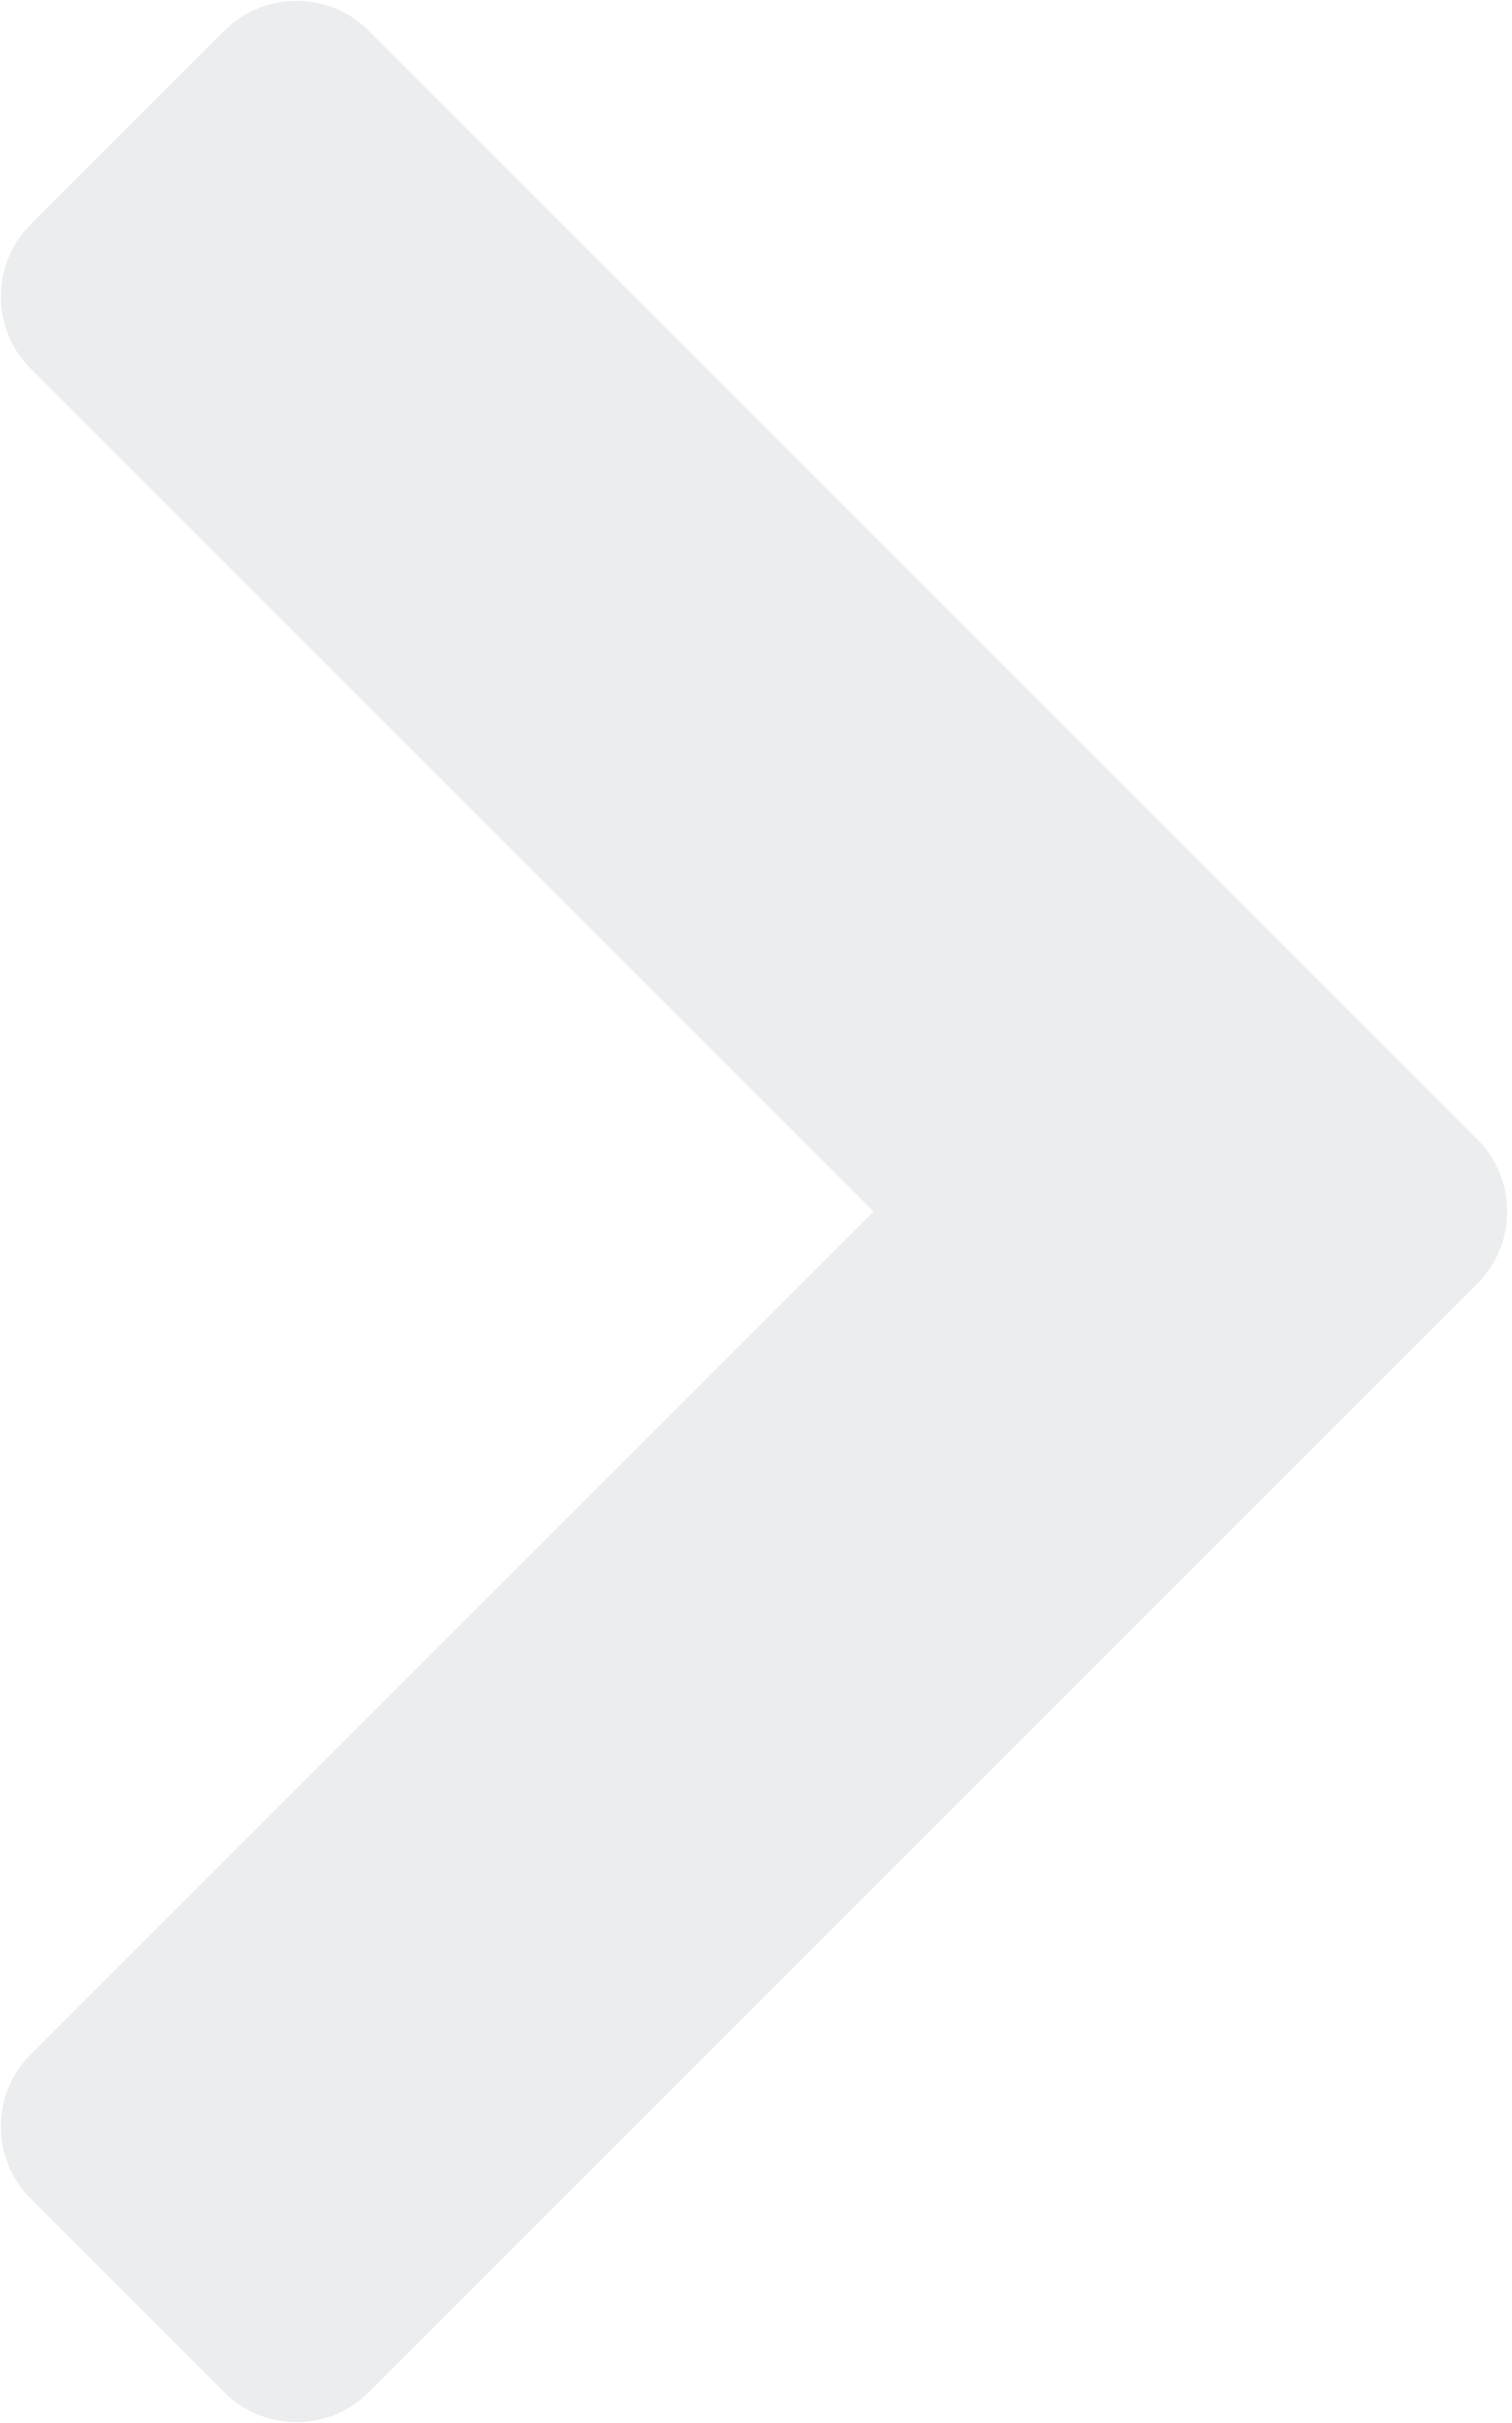
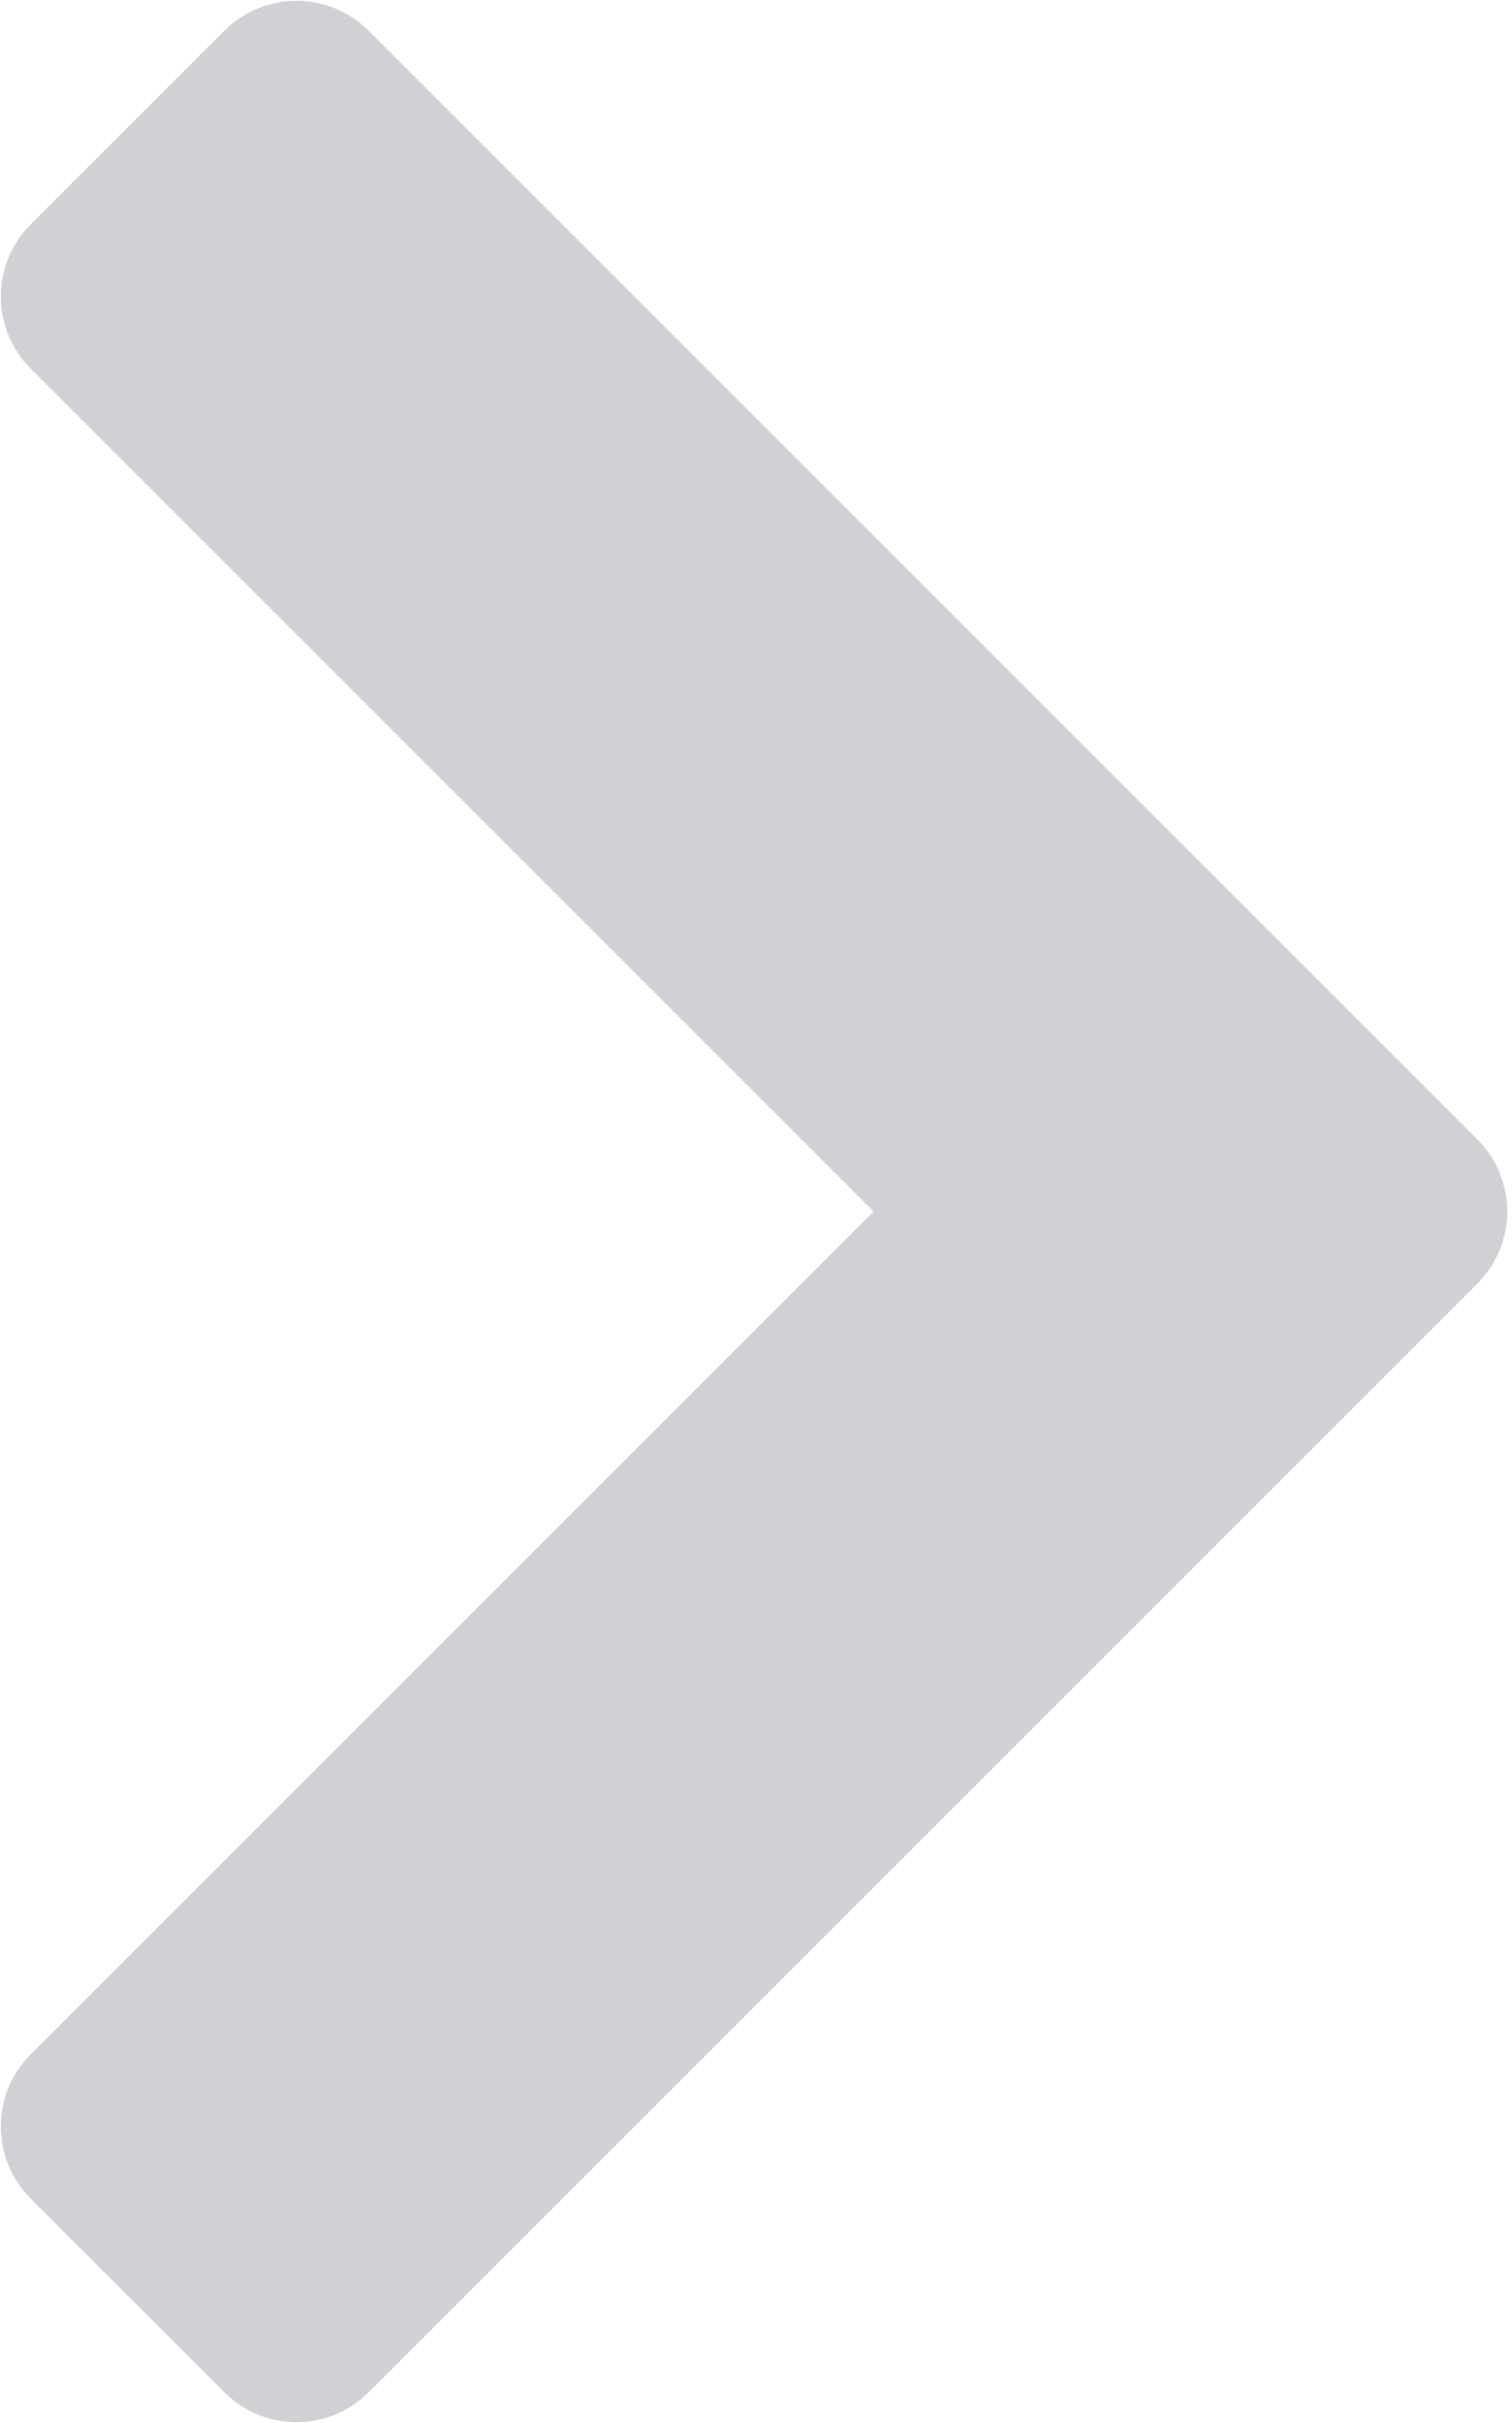
<svg xmlns="http://www.w3.org/2000/svg" width="237" height="380" fill="none">
-   <path d="M4.814 322.186 137 190 4.814 57.814c-6.248-6.248-6.248-16.379-0-22.627L35.186 4.814c6.248-6.248 16.379-6.248 22.627 0L231.686 178.686c6.249 6.249 6.249 16.379 0 22.628L57.814 375.186c-6.248 6.249-16.379 6.249-22.627 0L4.814 344.814c-6.248-6.249-6.248-16.379 0-22.628Z" fill="#EBEDEE" />
+   <path d="M4.814 322.186 137 190 4.814 57.814c-6.248-6.248-6.248-16.379-0-22.627L35.186 4.814c6.248-6.248 16.379-6.248 22.627 0L231.686 178.686c6.249 6.249 6.249 16.379 0 22.628L57.814 375.186c-6.248 6.249-16.379 6.249-22.627 0L4.814 344.814c-6.248-6.249-6.248-16.379 0-22.628Z" fill="#D0D1D4" />
</svg>
